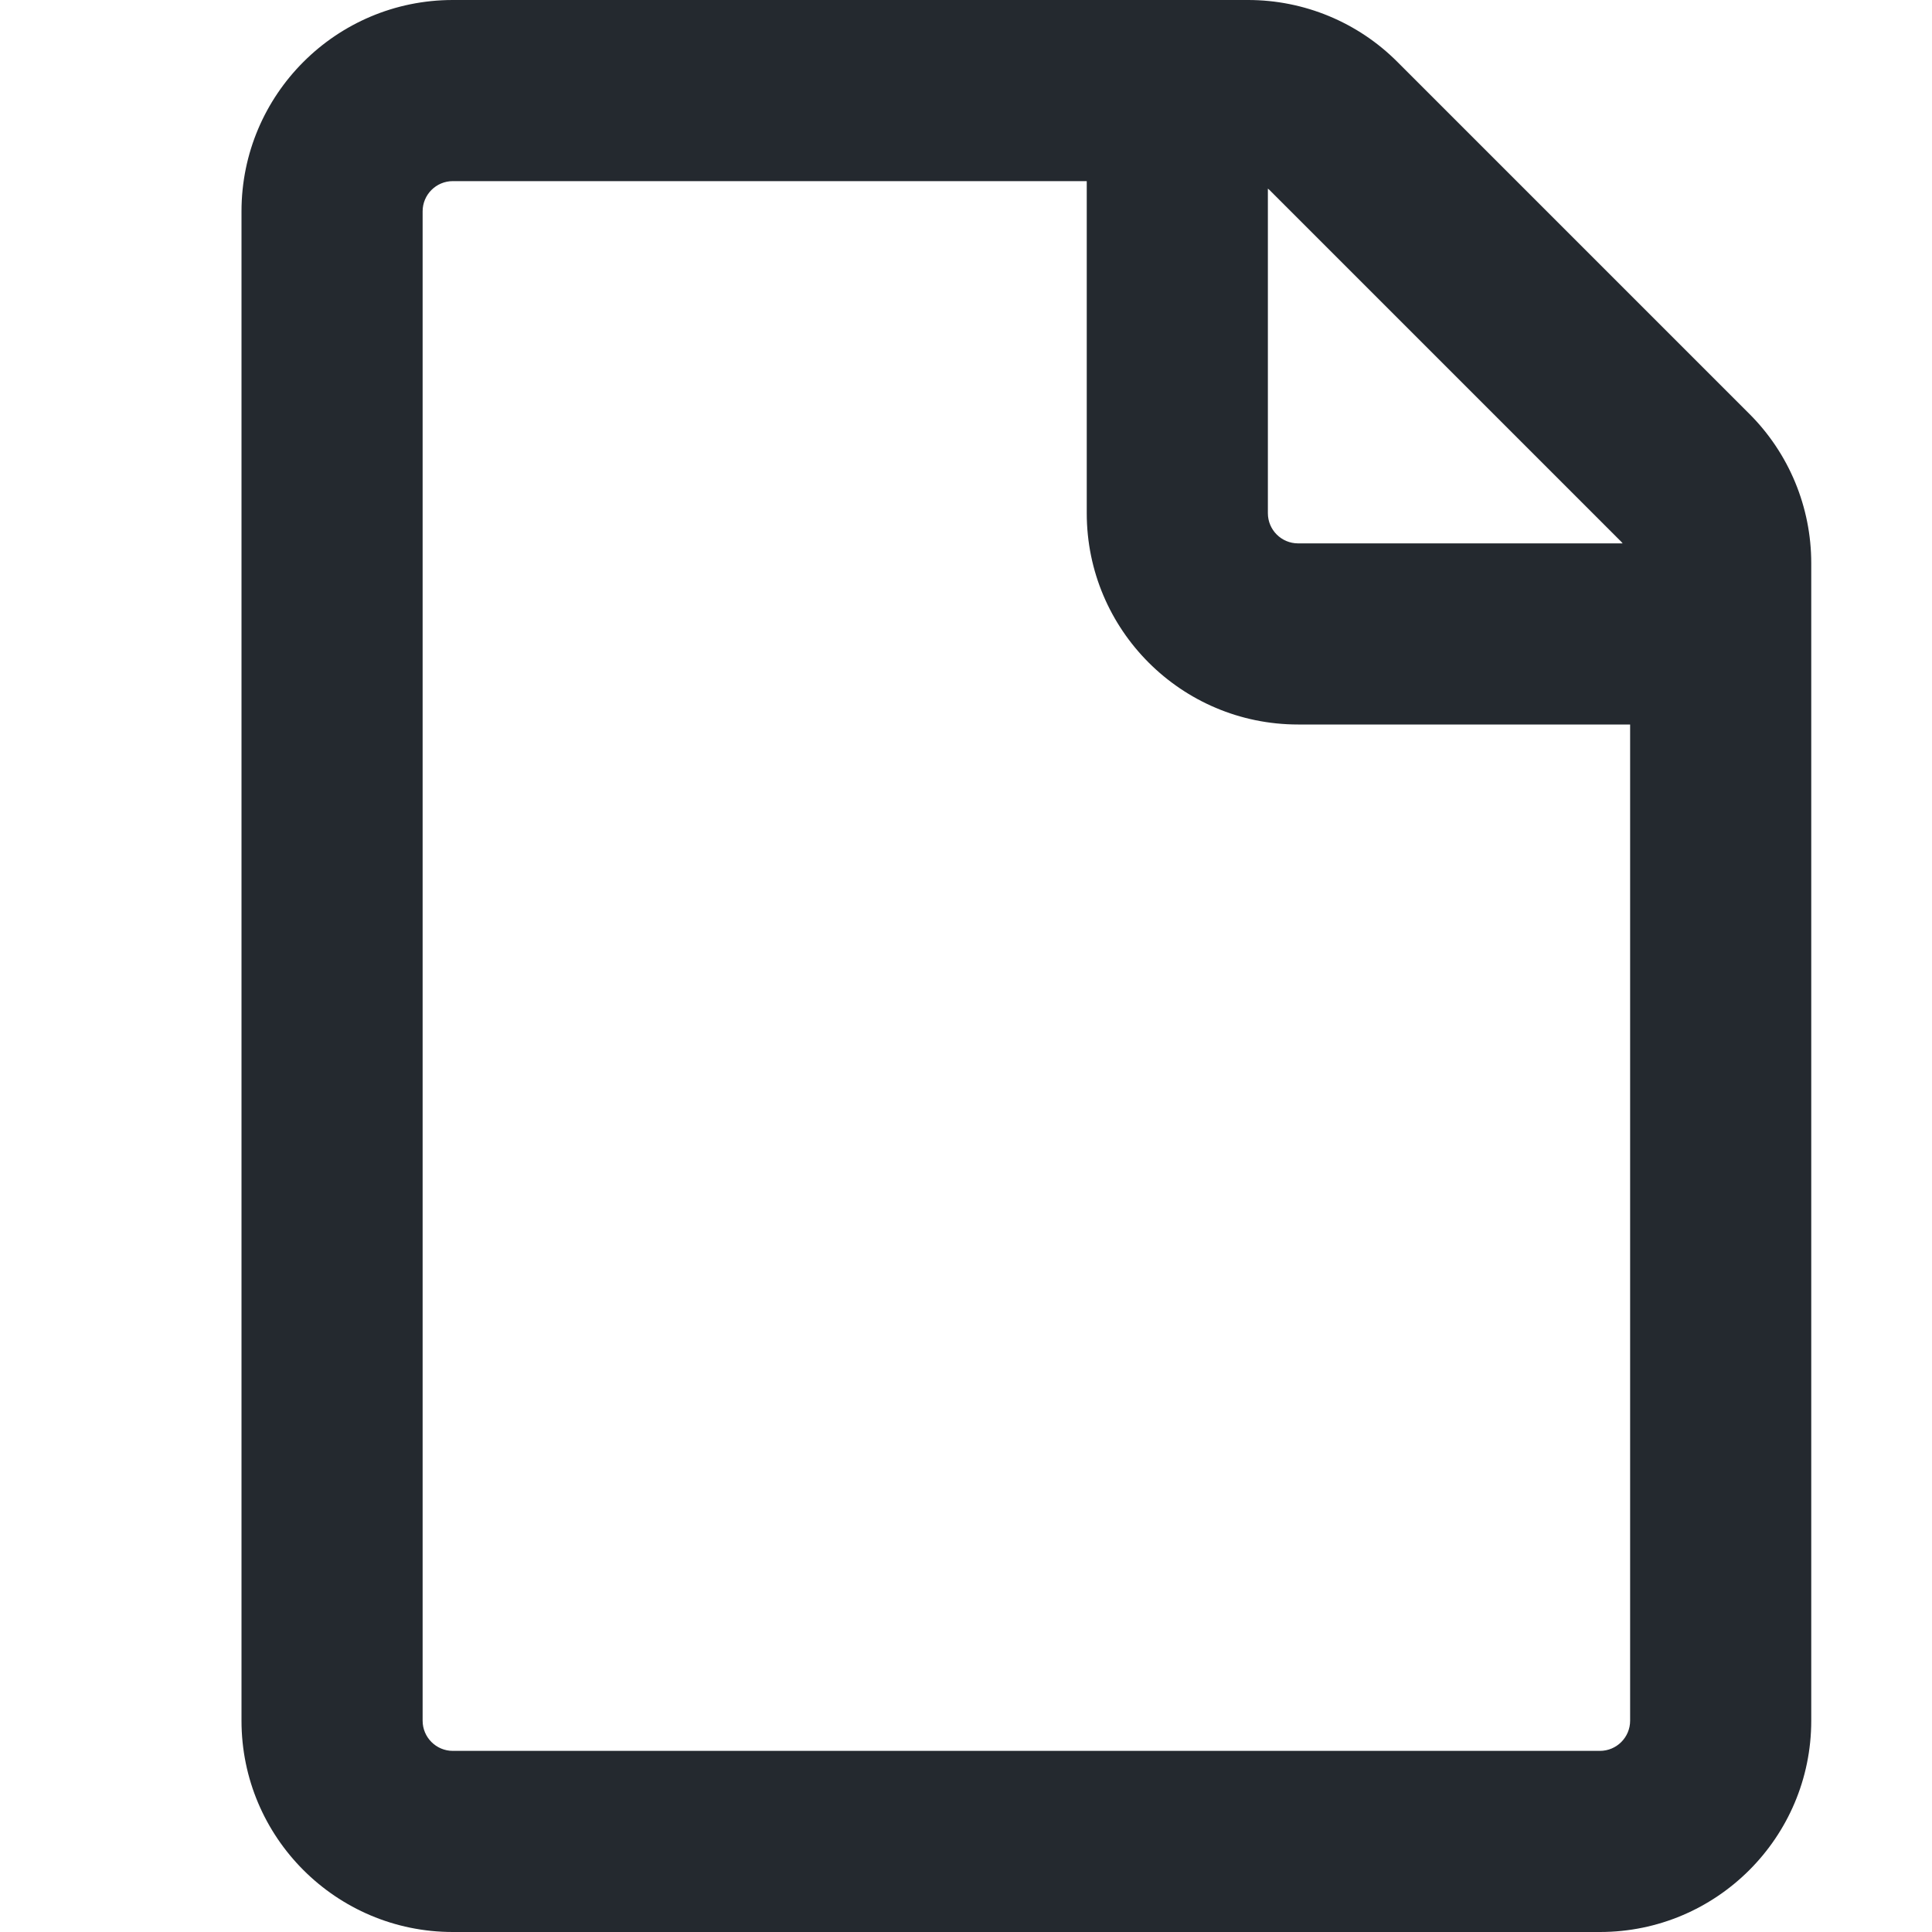
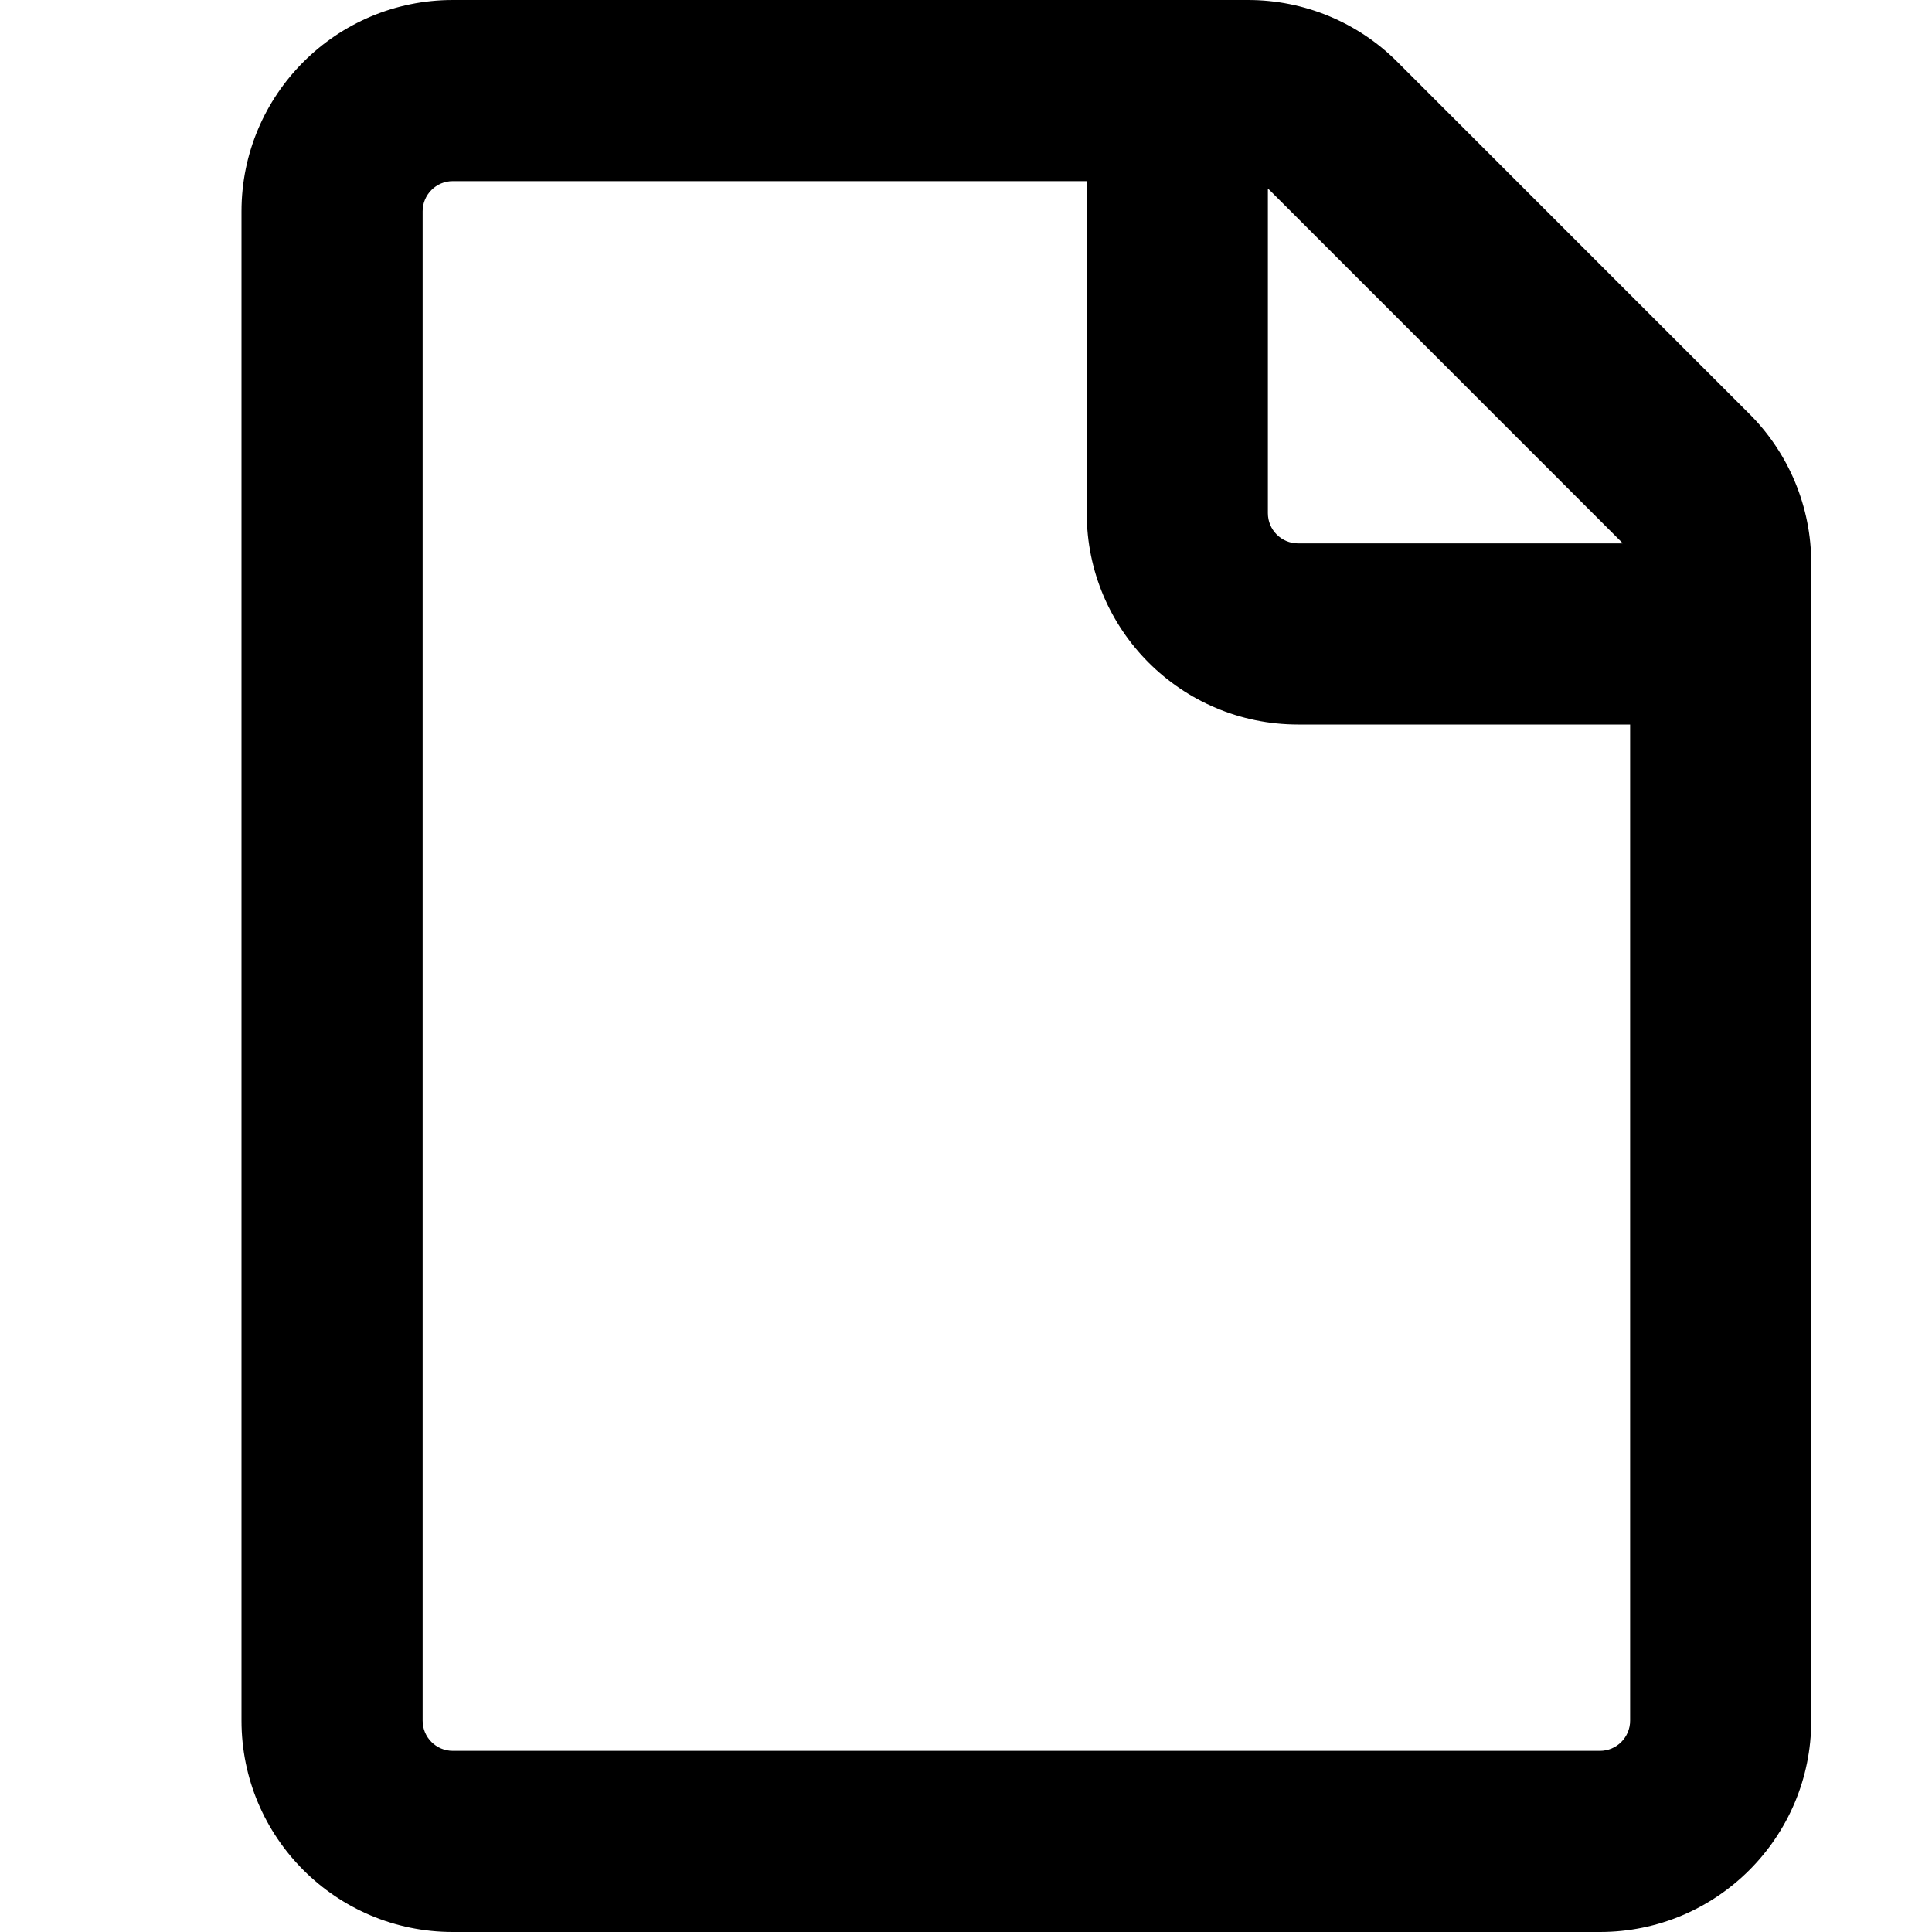
- <svg xmlns="http://www.w3.org/2000/svg" width="16" height="16" viewBox="0 0 16 16" fill="none">
-   <path fill-rule="evenodd" clip-rule="evenodd" d="M3.75 1.5C3.612 1.5 3.5 1.612 3.5 1.75V14.25C3.5 14.388 3.612 14.5 3.75 14.5H13.25C13.388 14.5 13.5 14.388 13.5 14.25V6H10.75C9.784 6 9 5.216 9 4.25V1.5H3.75ZM10.5 1.562V4.25C10.5 4.388 10.612 4.5 10.75 4.5H13.438C13.435 4.496 13.431 4.492 13.427 4.487L10.513 1.573C10.508 1.569 10.504 1.565 10.5 1.562ZM2 1.75C2 0.784 2.784 0 3.75 0H10.336C10.8 0 11.245 0.184 11.573 0.513L14.487 3.427C14.816 3.755 15 4.2 15 4.664V14.25C15 15.216 14.216 16 13.25 16H3.75C2.784 16 2 15.216 2 14.25V1.75Z" fill="#24292F" />
+ <svg xmlns="http://www.w3.org/2000/svg" width="16" height="16" viewBox="0 0 16 16">
+   <path fill-rule="evenodd" d="M3.75 1.5a.25.25 0 00-.25.25v12.5c0 .138.112.25.25.25h9.5a.25.25 0 00.25-.25V6h-2.75A1.75 1.75 0 019 4.25V1.5H3.75zm6.75.062V4.25c0 .138.112.25.25.25h2.688a.252.252 0 00-.011-.013l-2.914-2.914a.272.272 0 00-.013-.011zM2 1.75C2 .784 2.784 0 3.75 0h6.586c.464 0 .909.184 1.237.513l2.914 2.914c.329.328.513.773.513 1.237v9.586A1.75 1.75 0 0113.25 16h-9.5A1.75 1.75 0 012 14.25V1.75z" />
</svg>
